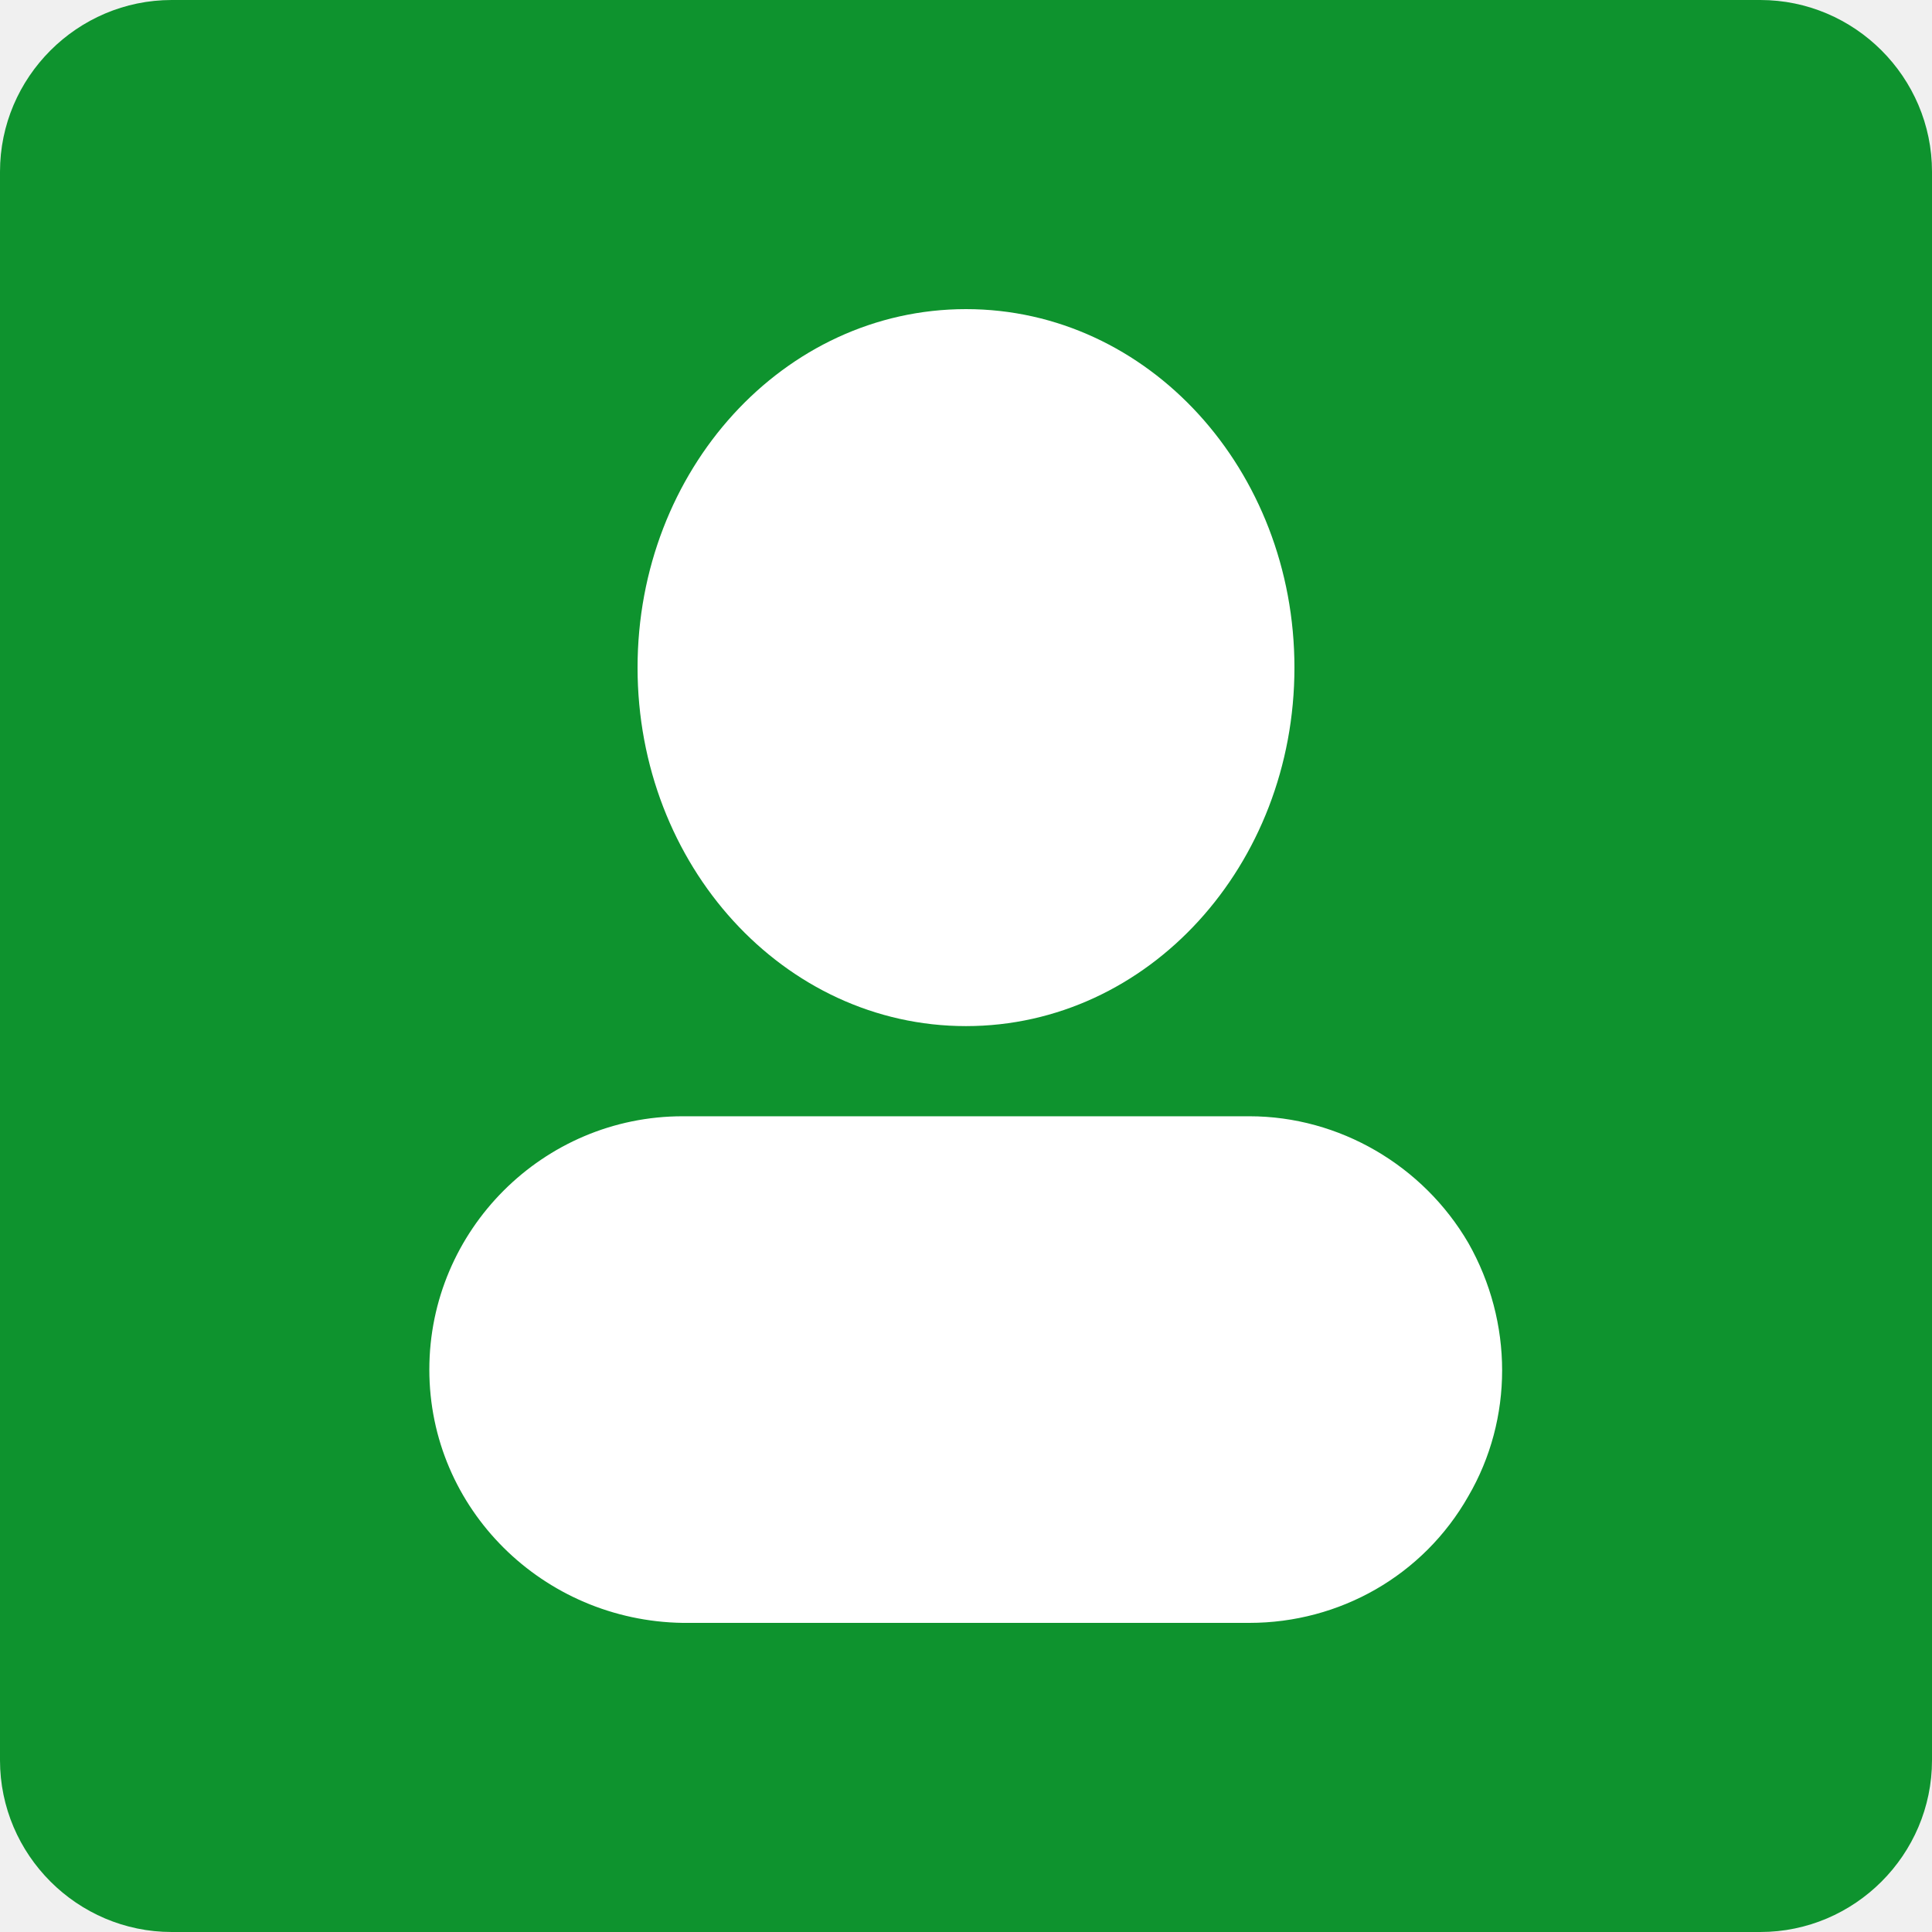
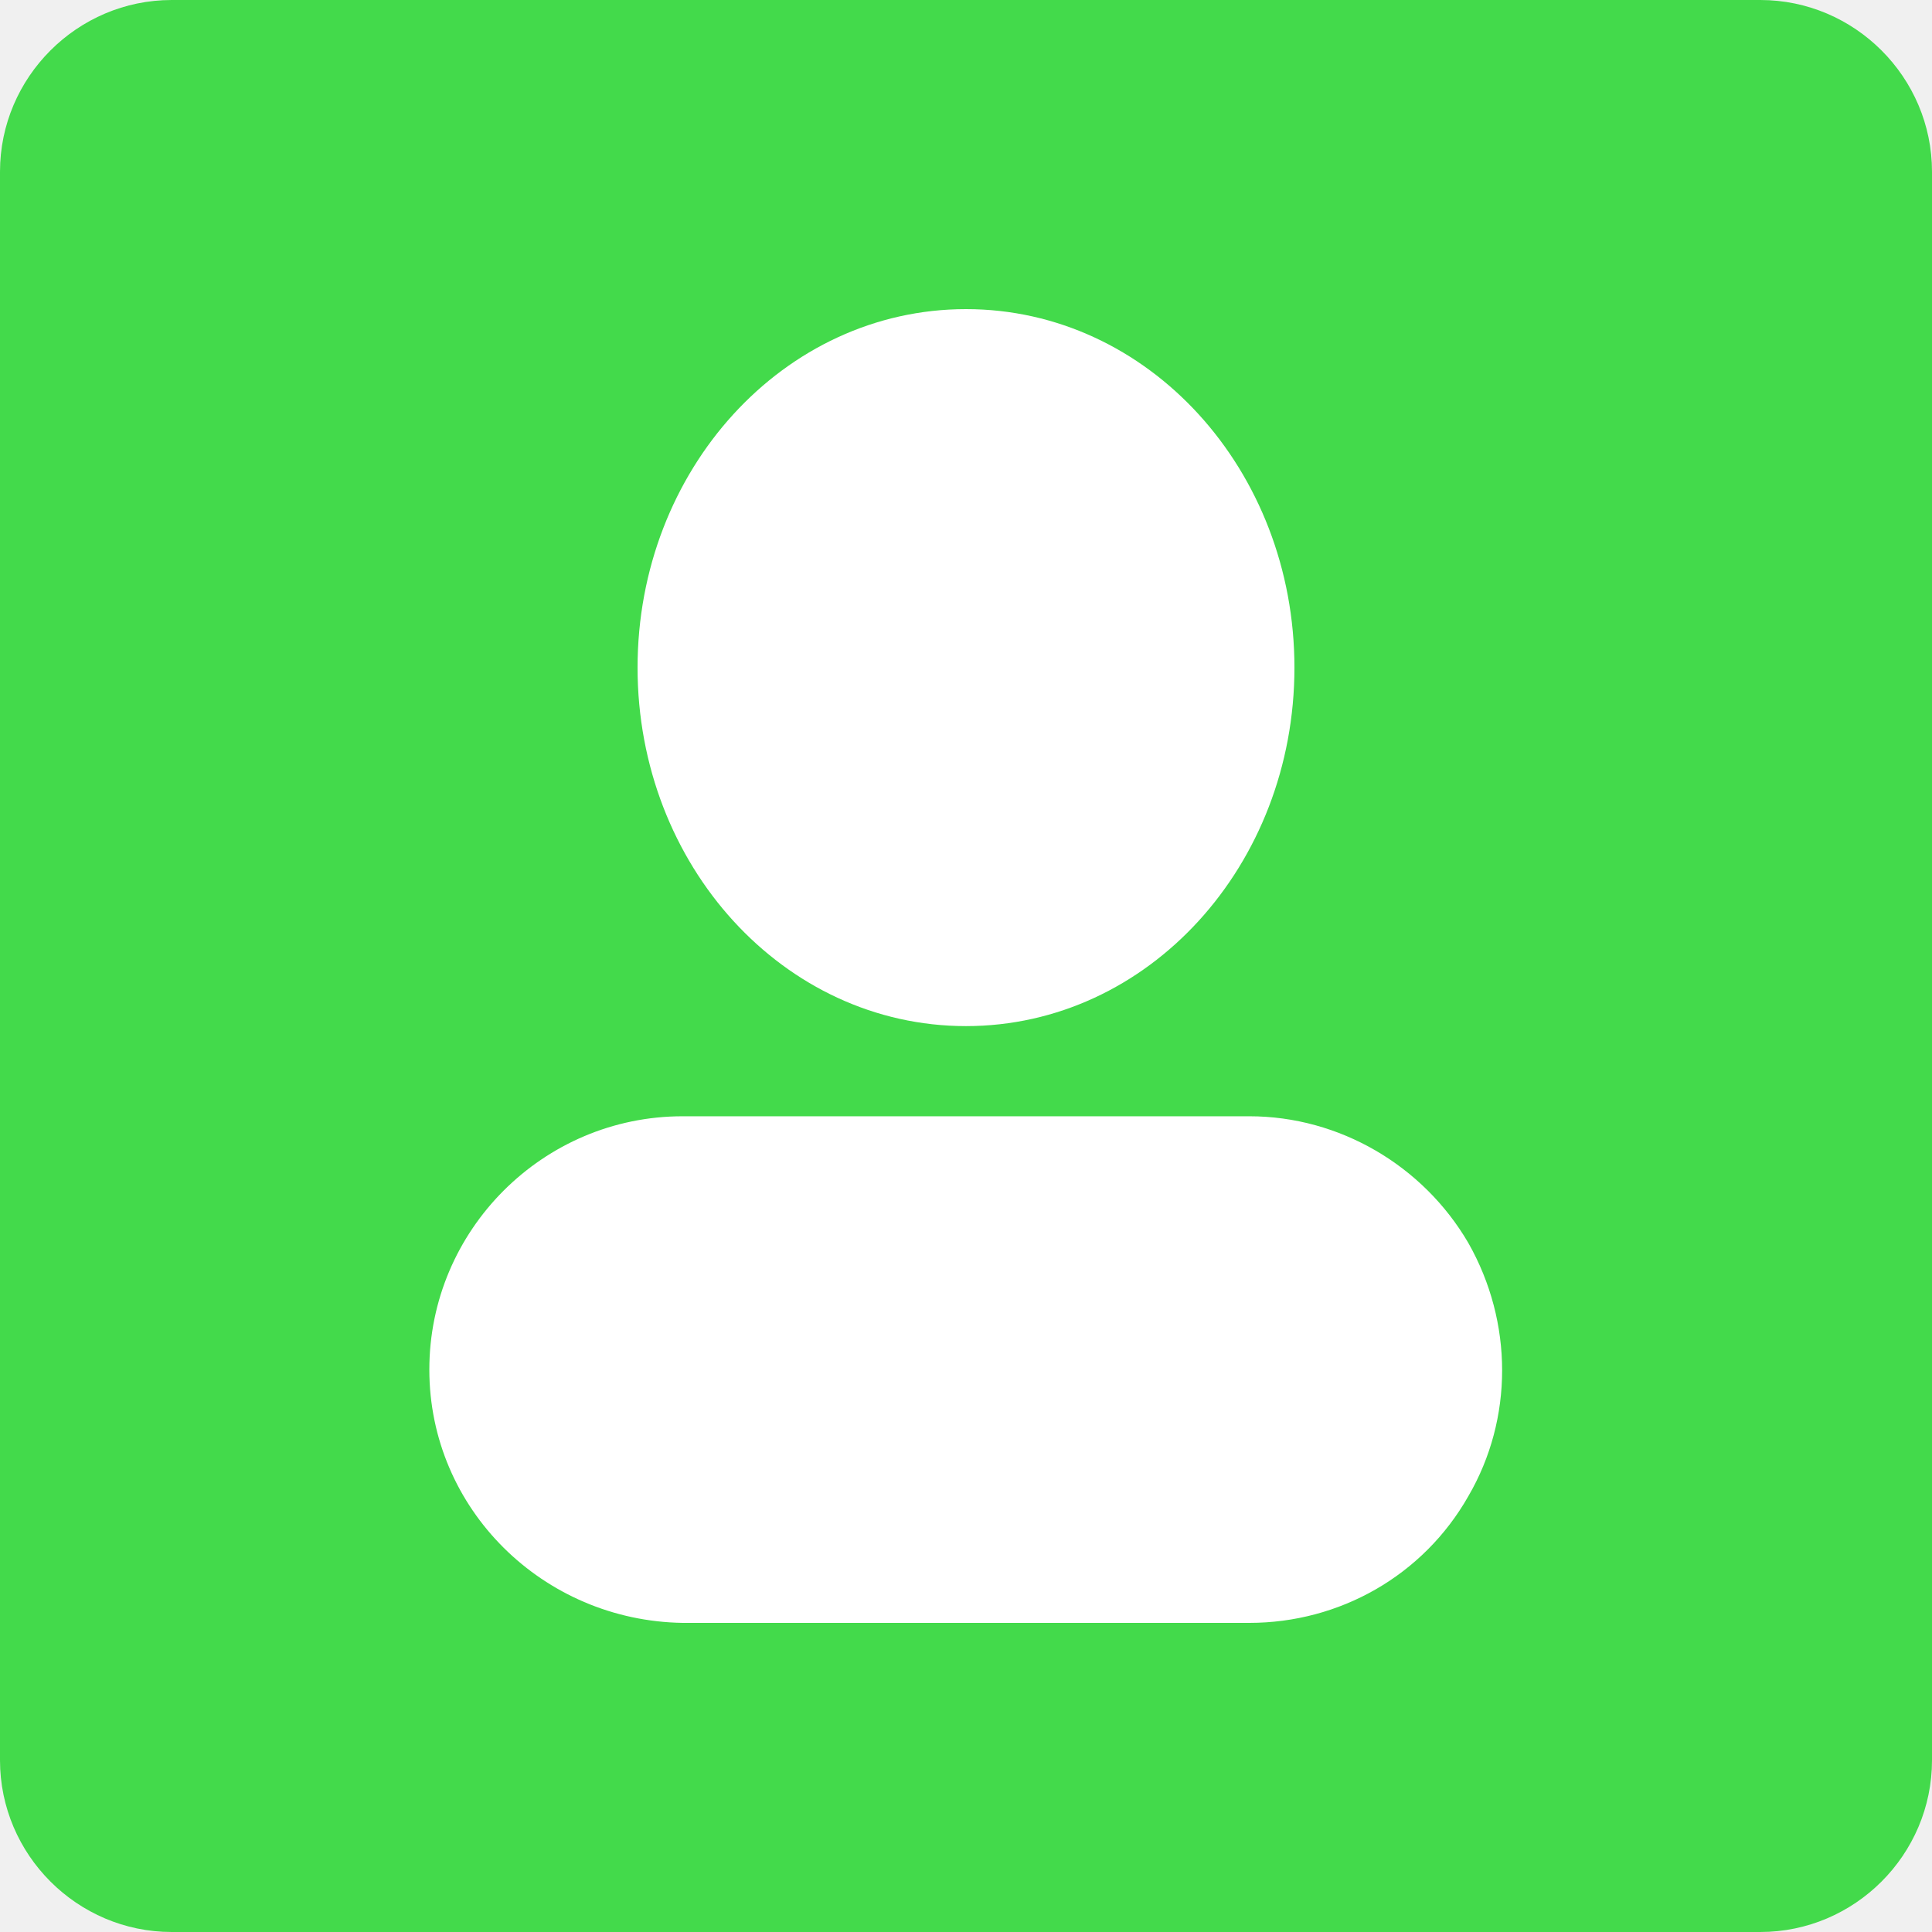
<svg xmlns="http://www.w3.org/2000/svg" t="1718426238358" class="icon" viewBox="0 0 1024 1024" version="1.1" p-id="18447" width="200" height="200">
-   <path d="M91.022 0h841.956c50.062 0 91.022 40.96 91.022 91.022v841.956c0 50.062-40.96 91.022-91.022 91.022H91.022c-50.062 0-91.022-40.96-91.022-91.022V91.022c0-50.062 40.96-91.022 91.022-91.022z" fill="#0e932e" p-id="18448" data-spm-anchor-id="a313x.search_index.0.i0.4b053a81fBscfR" class="selected" />
+   <path d="M91.022 0h841.956c50.062 0 91.022 40.96 91.022 91.022v841.956c0 50.062-40.96 91.022-91.022 91.022H91.022c-50.062 0-91.022-40.96-91.022-91.022V91.022c0-50.062 40.96-91.022 91.022-91.022z" fill="#43da4b" p-id="18448" data-spm-anchor-id="a313x.search_index.0.i0.4b053a81fBscfR" class="selected" />
  <path d="M512 543.858c-96.711 0-174.08-85.333-174.08-190.009S415.289 163.84 512 163.84s174.08 85.333 174.08 190.009S608.711 543.858 512 543.858z m-284.444 182.044C227.556 651.947 287.858 591.644 361.813 591.644h300.373c47.787 0 92.16 26.169 116.053 67.129 23.893 42.098 23.893 93.298 0 134.258-23.893 42.098-68.267 67.129-116.053 67.129H361.813C287.858 859.022 227.556 799.858 227.556 725.902z m0 0" fill="#ffffff" p-id="18449" data-spm-anchor-id="a313x.search_index.0.i1.4b053a81fBscfR" class="" />
</svg>
